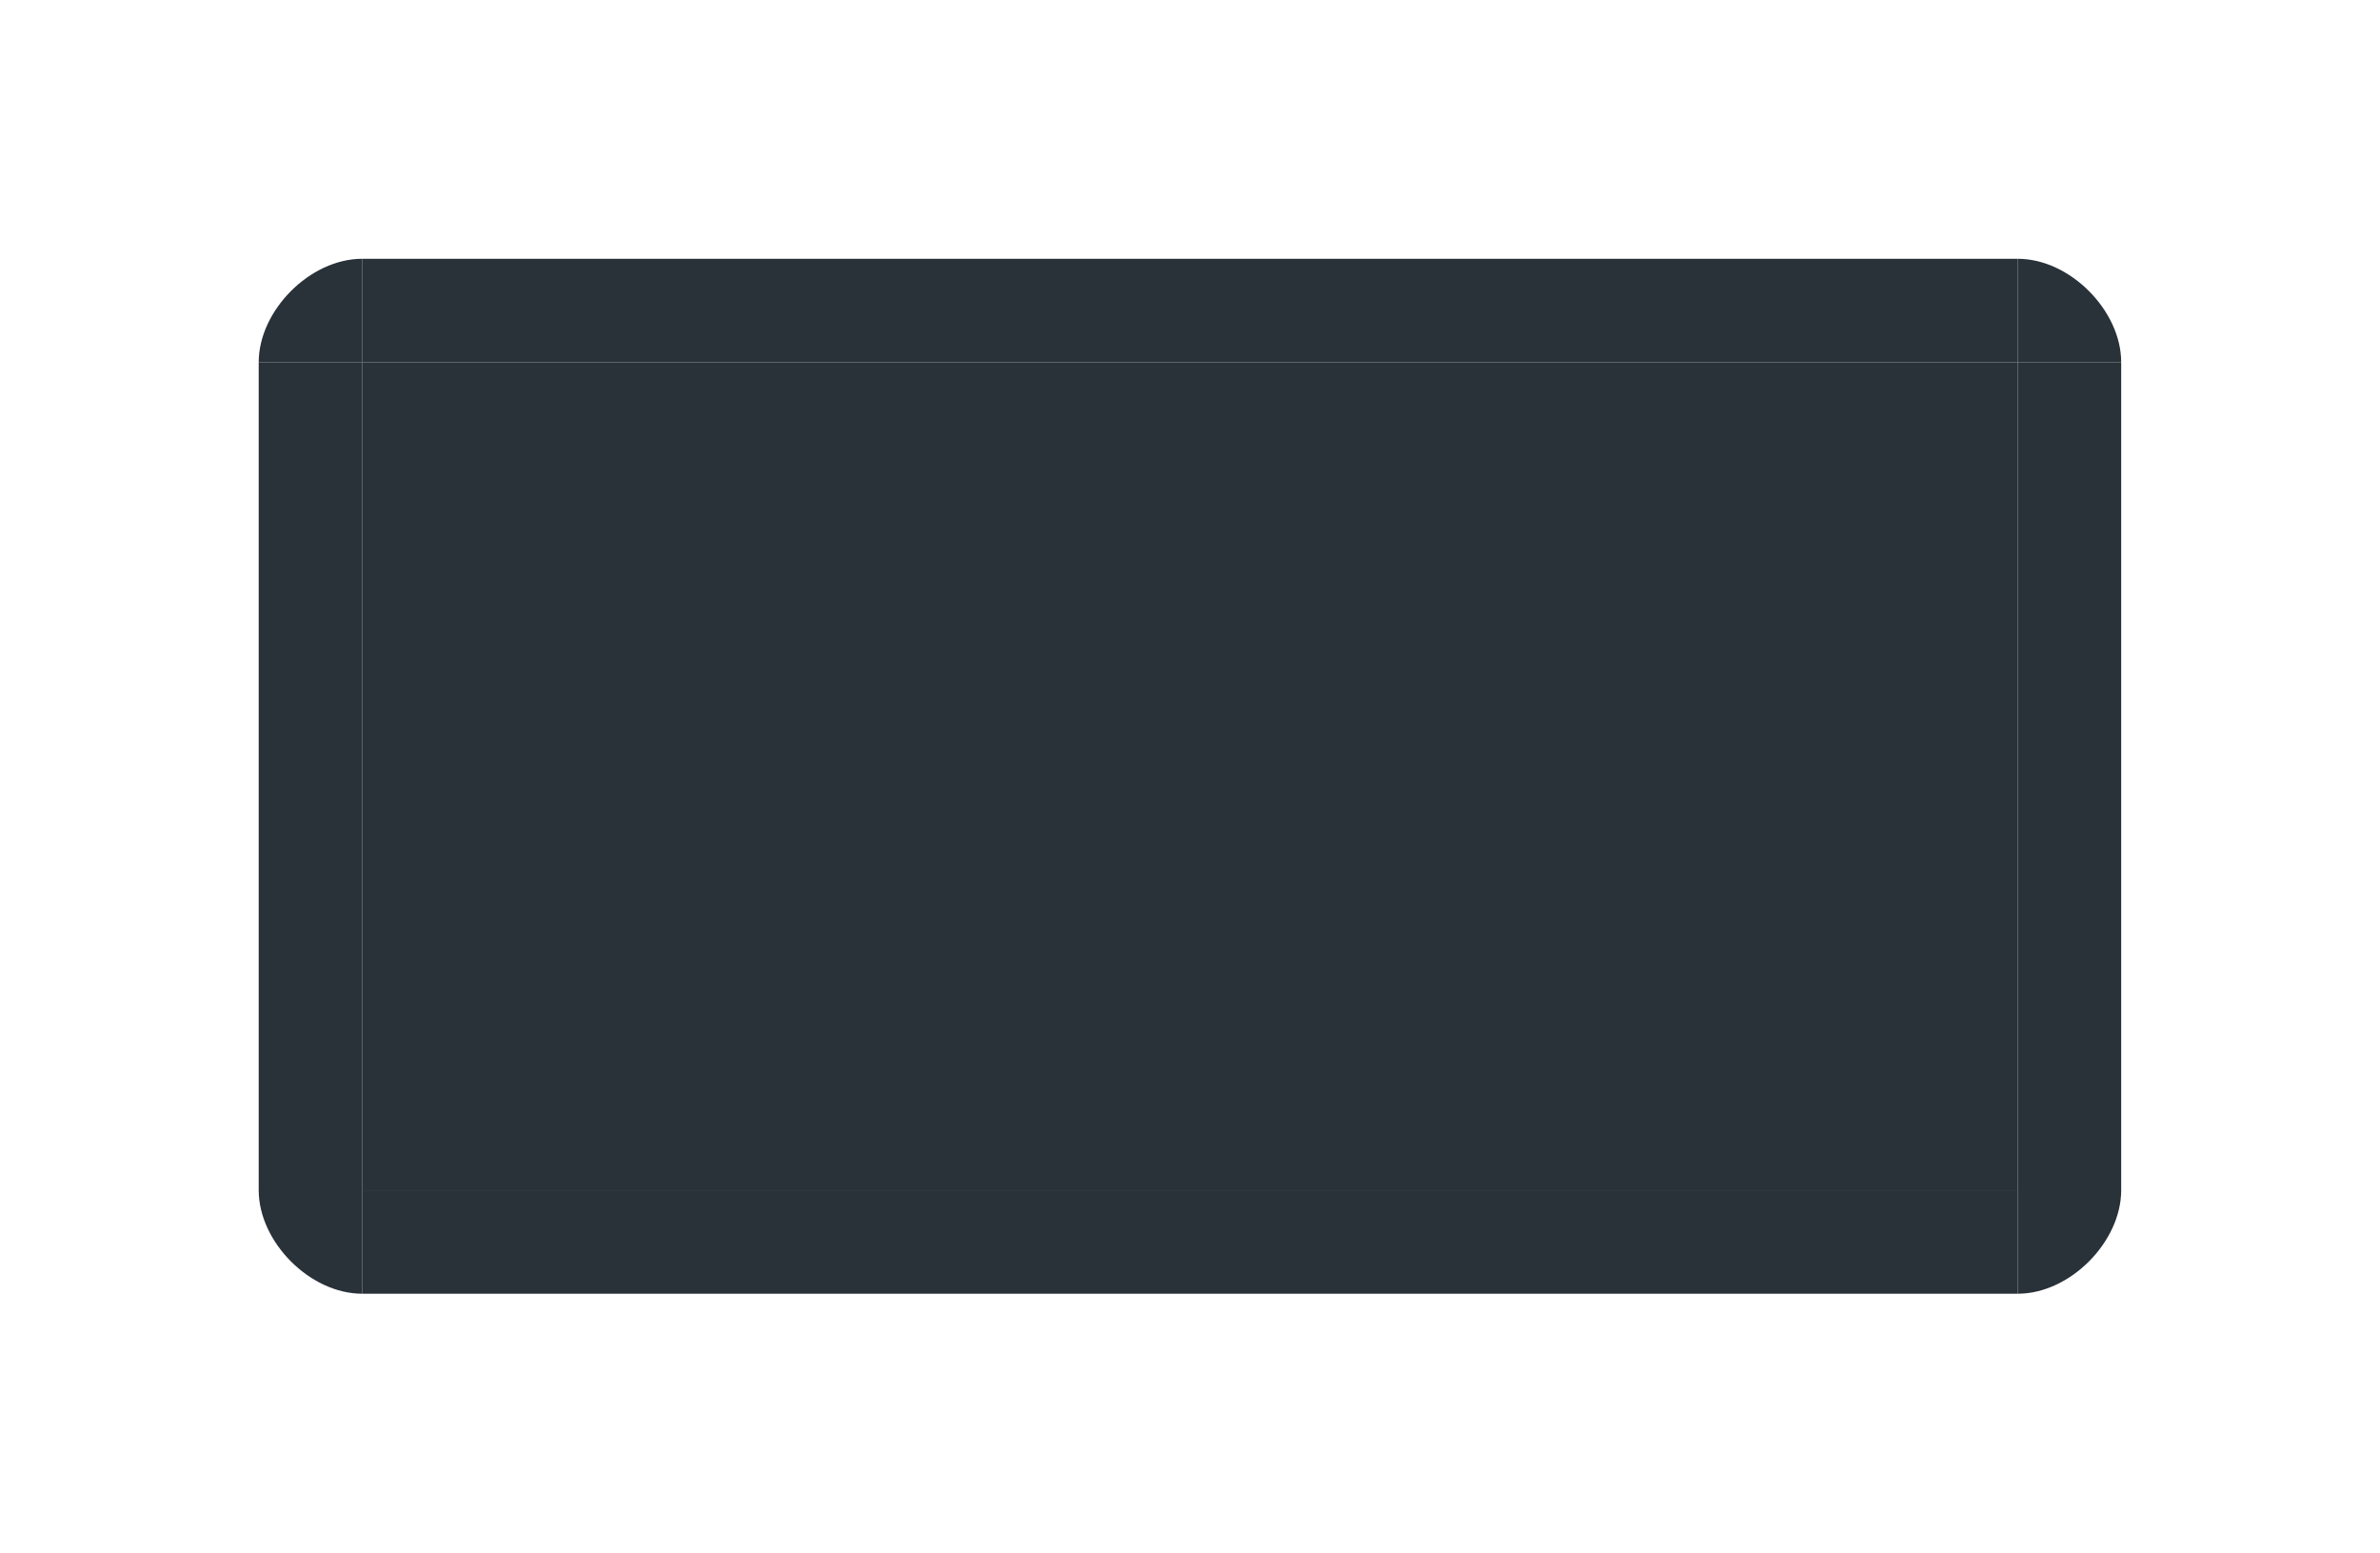
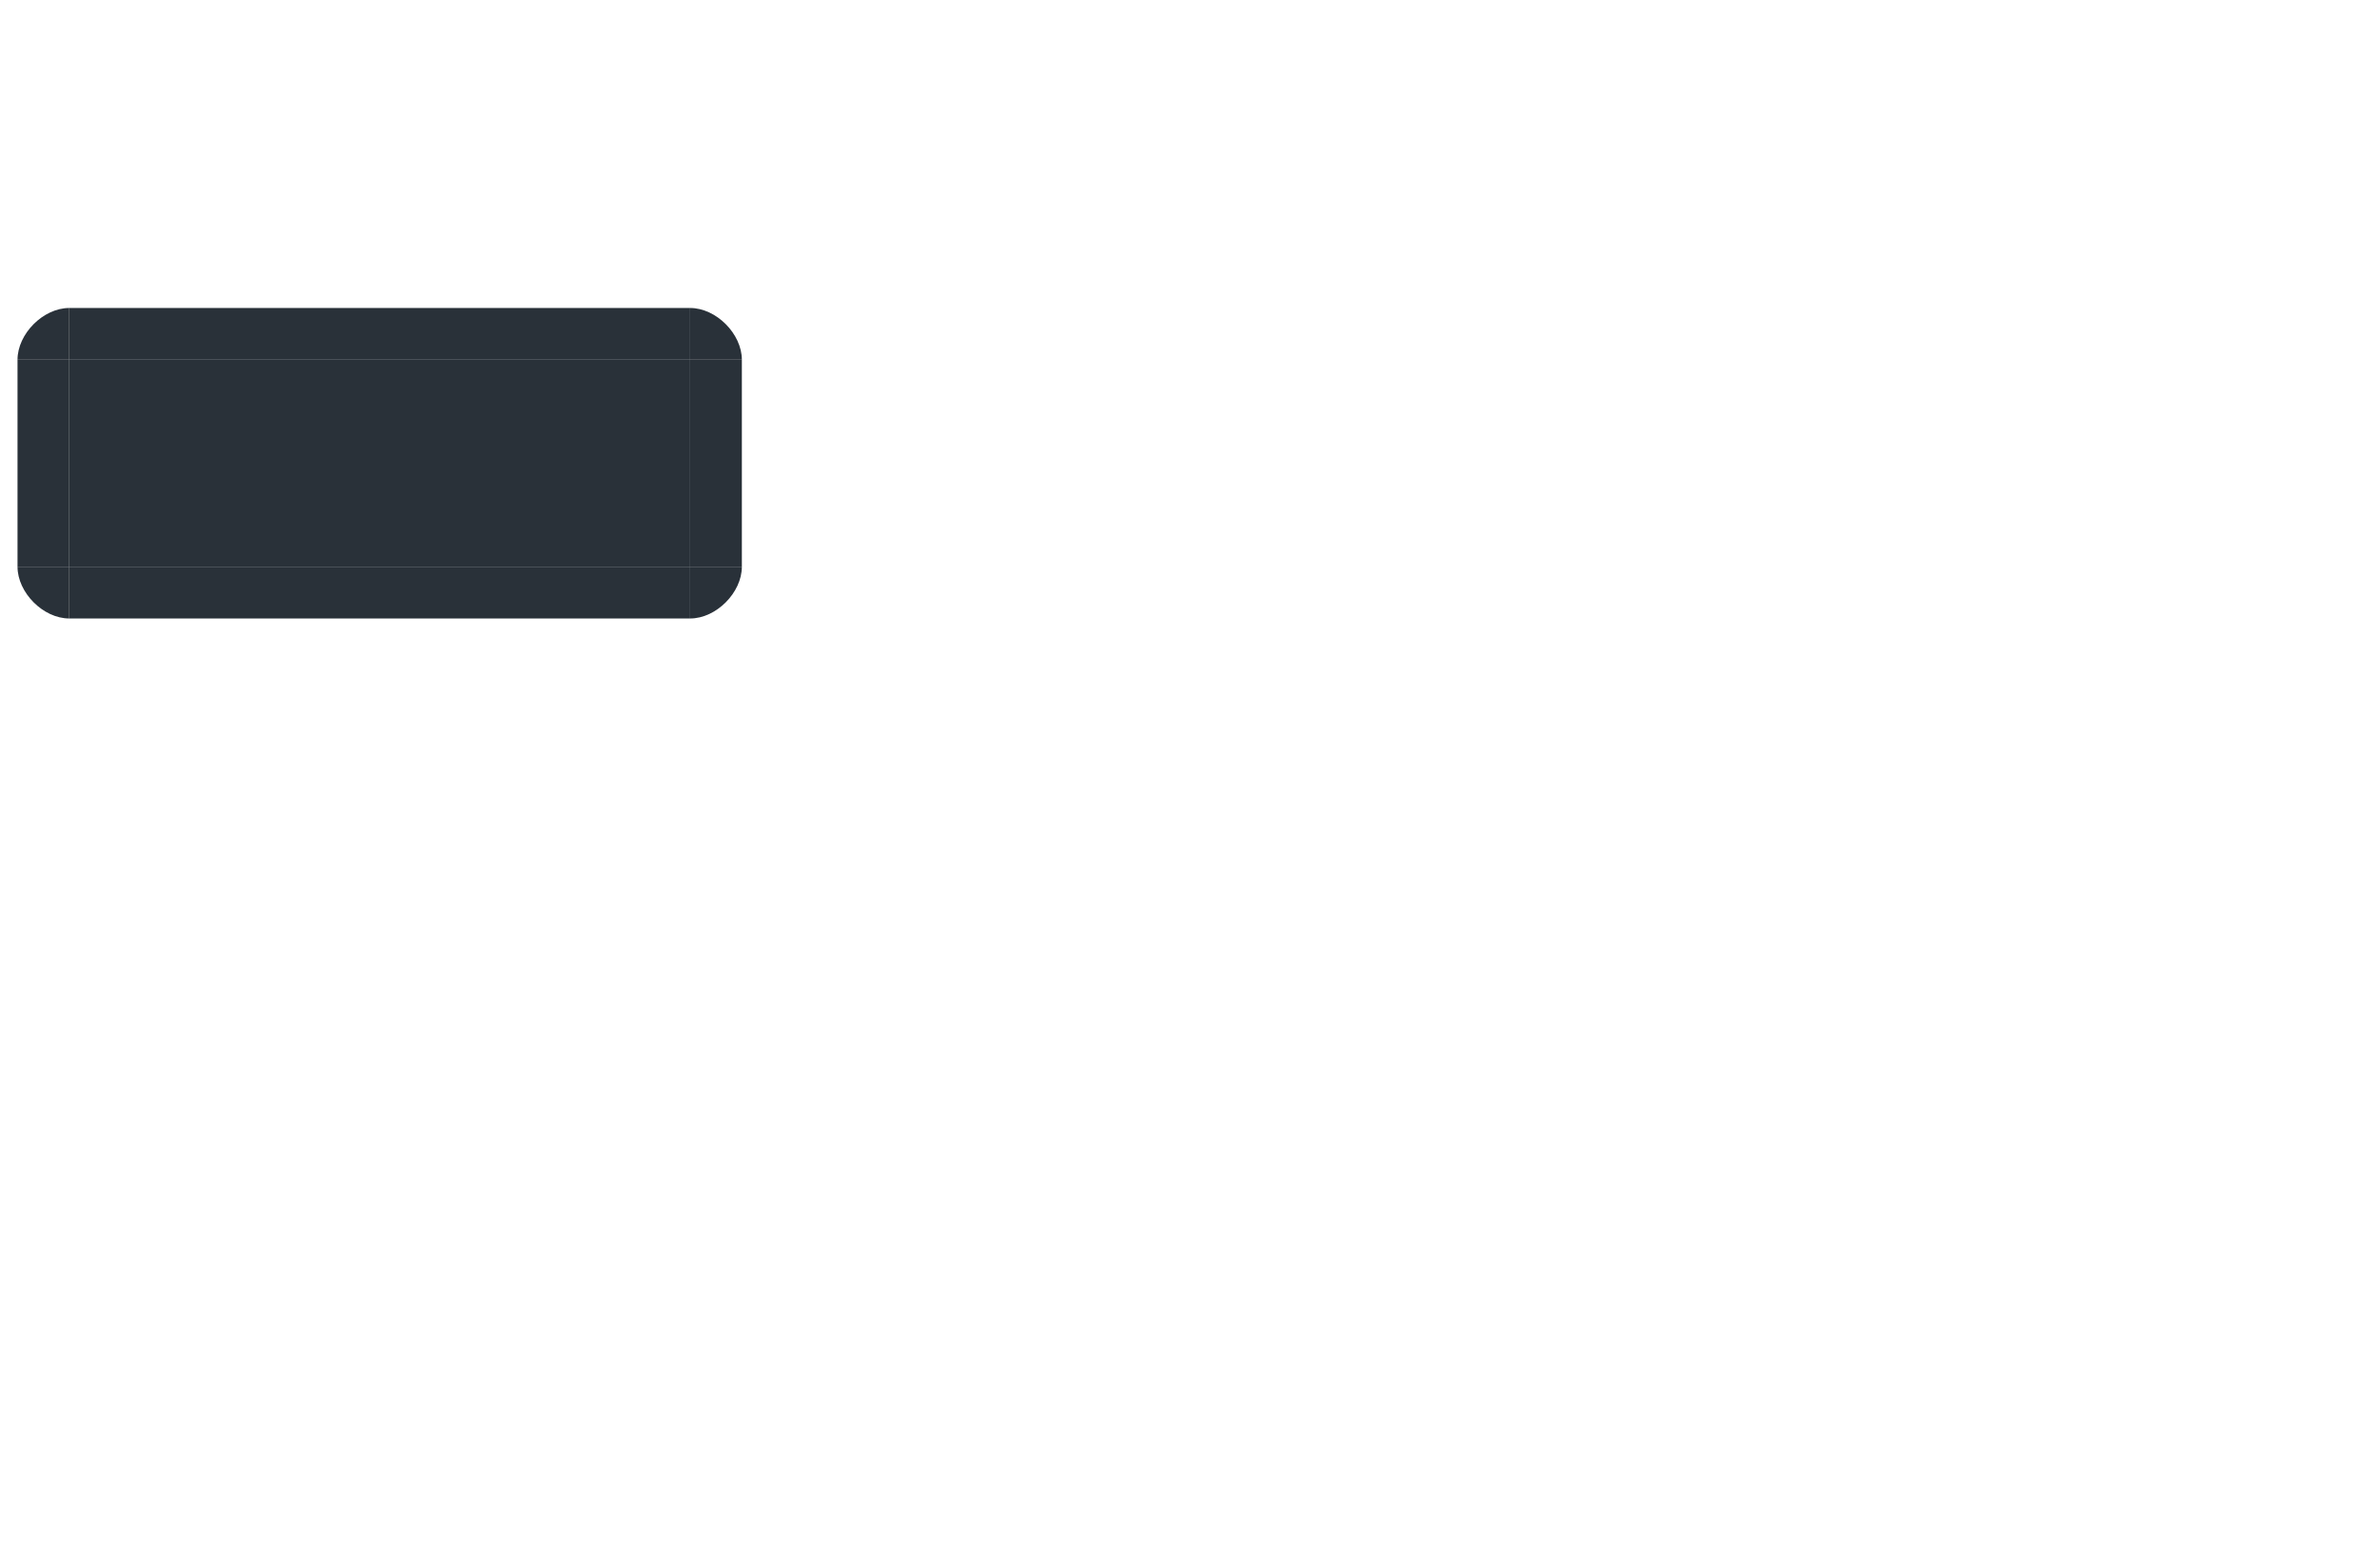
- <svg xmlns="http://www.w3.org/2000/svg" xmlns:ns1="http://www.openswatchbook.org/uri/2009/osb" xmlns:xlink="http://www.w3.org/1999/xlink" width="92" height="60" viewBox="0 0 24.342 15.875" version="1.1" id="svg8">
+ <svg xmlns="http://www.w3.org/2000/svg" xmlns:ns1="http://www.openswatchbook.org/uri/2009/osb" xmlns:xlink="http://www.w3.org/1999/xlink" width="92" height="60" viewBox="0 0 92 60" version="1.1" id="svg8">
  <defs id="defs2">
    <linearGradient id="plain" ns1:paint="solid">
      <stop style="stop-color:#293139;stop-opacity:1;" offset="0" id="stop1398" />
    </linearGradient>
-     <linearGradient xlink:href="#plain" id="linearGradient1402" x1="29.482" y1="124.189" x2="46.415" y2="124.189" gradientUnits="userSpaceOnUse" />
-     <linearGradient xlink:href="#plain" id="linearGradient1406" gradientUnits="userSpaceOnUse" x1="29.482" y1="124.189" x2="46.415" y2="124.189" gradientTransform="matrix(1,0,0,0.125,-1.4522656e-6,103.9031)" />
-     <linearGradient xlink:href="#plain" id="linearGradient1410" gradientUnits="userSpaceOnUse" gradientTransform="matrix(1,0,0,0.125,-1.4522656e-6,113.4281)" x1="29.482" y1="124.189" x2="46.415" y2="124.189" />
-     <linearGradient xlink:href="#plain" id="linearGradient1414" gradientUnits="userSpaceOnUse" gradientTransform="matrix(0.5,0,0,0.125,-143.1637,13.42931)" x1="29.482" y1="124.189" x2="46.415" y2="124.189" />
-     <linearGradient xlink:href="#plain" id="linearGradient1418" gradientUnits="userSpaceOnUse" gradientTransform="matrix(0.5,0,0,0.125,-143.1637,31.42097)" x1="29.482" y1="124.189" x2="46.415" y2="124.189" />
-     <linearGradient xlink:href="#plain" id="linearGradient1422" gradientUnits="userSpaceOnUse" gradientTransform="matrix(0,-0.06250001,0.125,0,31.42097,121.7986)" x1="29.482" y1="124.189" x2="46.415" y2="124.189" />
-     <linearGradient xlink:href="#plain" id="linearGradient1431" gradientUnits="userSpaceOnUse" gradientTransform="matrix(0,-0.06250001,-0.125,0,44.47664,121.7986)" x1="29.482" y1="124.189" x2="46.415" y2="124.189" />
-     <linearGradient xlink:href="#plain" id="linearGradient1435" gradientUnits="userSpaceOnUse" gradientTransform="matrix(0,0.06250001,0.125,0,31.42097,126.58)" x1="29.482" y1="124.189" x2="46.415" y2="124.189" />
-     <linearGradient xlink:href="#plain" id="linearGradient1439" gradientUnits="userSpaceOnUse" gradientTransform="matrix(0,0.06250001,-0.125,0,44.47664,126.58)" x1="29.482" y1="124.189" x2="46.415" y2="124.189" />
+     <linearGradient xlink:href="#plain" id="linearGradient1402" x1="29.482" y1="124.189" x2="46.415" y2="124.189" gradientUnits="userSpaceOnUse" gradientTransform="matrix(1.417323,0,0,0.9448819,-13.33036,16.81055)" />
+     <linearGradient xlink:href="#plain" id="linearGradient1406" gradientUnits="userSpaceOnUse" x1="29.482" y1="124.189" x2="46.415" y2="124.189" gradientTransform="matrix(1.417323,0,0,0.2362205,-13.33036,99.81872)" />
+     <linearGradient xlink:href="#plain" id="linearGradient1410" gradientUnits="userSpaceOnUse" gradientTransform="matrix(1.417323,0,0,0.2362205,-13.33036,109.8187)" x1="29.482" y1="124.189" x2="46.415" y2="124.189" />
+     <linearGradient xlink:href="#plain" id="linearGradient1414" gradientUnits="userSpaceOnUse" gradientTransform="matrix(0.472441,0,0,0.2362205,-152.0833,-1.880704)" x1="29.482" y1="124.189" x2="46.415" y2="124.189" />
+     <linearGradient xlink:href="#plain" id="linearGradient1418" gradientUnits="userSpaceOnUse" gradientTransform="matrix(0.472441,0,0,0.2362205,-152.0834,24.1193)" x1="29.482" y1="124.189" x2="46.415" y2="124.189" />
+     <linearGradient xlink:href="#plain" id="linearGradient1422" gradientUnits="userSpaceOnUse" gradientTransform="matrix(0,-0.1181106,0.2362203,0,24.11932,133.6369)" x1="29.482" y1="124.189" x2="46.415" y2="124.189" />
+     <linearGradient xlink:href="#plain" id="linearGradient1431" gradientUnits="userSpaceOnUse" gradientTransform="matrix(0,-0.1181106,-0.2362203,0,56.7914,133.6369)" x1="29.482" y1="124.189" x2="46.415" y2="124.189" />
+     <linearGradient xlink:href="#plain" id="linearGradient1435" gradientUnits="userSpaceOnUse" gradientTransform="matrix(0,0.1181106,0.2362203,0,24.11932,134.6726)" x1="29.482" y1="124.189" x2="46.415" y2="124.189" />
+     <linearGradient xlink:href="#plain" id="linearGradient1439" gradientUnits="userSpaceOnUse" gradientTransform="matrix(0,0.1181106,-0.2362203,0,56.7914,134.6726)" x1="29.482" y1="124.189" x2="46.415" y2="124.189" />
  </defs>
  <g transform="translate(-25.77797,-116.2518)" id="layer1">
-     <rect style="opacity:1;fill:url(#linearGradient1402);fill-opacity:1;fill-rule:evenodd;stroke:none;stroke-width:0.136;stroke-linecap:butt;stroke-linejoin:round;stroke-miterlimit:4;stroke-dasharray:none;stroke-dashoffset:0;stroke-opacity:1;paint-order:normal" id="plain-center" width="16.933" height="8.467" x="29.482" y="119.956" />
-     <rect y="118.898" x="29.482" height="1.058" width="16.933" id="plain-top" style="opacity:1;fill:url(#linearGradient1406);fill-opacity:1;fill-rule:evenodd;stroke:none;stroke-width:0.048;stroke-linecap:butt;stroke-linejoin:round;stroke-miterlimit:4;stroke-dasharray:none;stroke-dashoffset:0;stroke-opacity:1;paint-order:normal" />
-     <rect style="opacity:1;fill:url(#linearGradient1410);fill-opacity:1;fill-rule:evenodd;stroke:none;stroke-width:0.048;stroke-linecap:butt;stroke-linejoin:round;stroke-miterlimit:4;stroke-dasharray:none;stroke-dashoffset:0;stroke-opacity:1;paint-order:normal" id="plain-bottom" width="16.933" height="1.058" x="29.482" y="128.423" />
-     <rect style="opacity:1;fill:url(#linearGradient1414);fill-opacity:1;fill-rule:evenodd;stroke:none;stroke-width:0.034;stroke-linecap:butt;stroke-linejoin:round;stroke-miterlimit:4;stroke-dasharray:none;stroke-dashoffset:0;stroke-opacity:1;paint-order:normal" id="plain-left" width="8.467" height="1.058" x="-128.423" y="28.424" transform="rotate(-90)" />
-     <rect transform="rotate(-90)" y="46.415" x="-128.423" height="1.058" width="8.467" id="plain-right" style="opacity:1;fill:url(#linearGradient1418);fill-opacity:1;fill-rule:evenodd;stroke:none;stroke-width:0.034;stroke-linecap:butt;stroke-linejoin:round;stroke-miterlimit:4;stroke-dasharray:none;stroke-dashoffset:0;stroke-opacity:1;paint-order:normal" />
-     <path style="opacity:1;fill:url(#linearGradient1422);fill-opacity:1;fill-rule:evenodd;stroke:none;stroke-width:0.012;stroke-linecap:butt;stroke-linejoin:round;stroke-miterlimit:4;stroke-dasharray:none;stroke-dashoffset:0;stroke-opacity:1;paint-order:normal" d="m 46.415,119.956 v -1.058 c 0.535,0 1.058,0.531 1.058,1.058 z" id="plain-topright" />
-     <path id="plain-topleft" d="m 29.482,119.956 v -1.058 c -0.535,0 -1.058,0.531 -1.058,1.058 z" style="opacity:1;fill:url(#linearGradient1431);fill-opacity:1;fill-rule:evenodd;stroke:none;stroke-width:0.012;stroke-linecap:butt;stroke-linejoin:round;stroke-miterlimit:4;stroke-dasharray:none;stroke-dashoffset:0;stroke-opacity:1;paint-order:normal" />
-     <path id="plain-bottomright" d="m 46.415,128.423 v 1.058 c 0.535,0 1.058,-0.531 1.058,-1.058 z" style="opacity:1;fill:url(#linearGradient1435);fill-opacity:1;fill-rule:evenodd;stroke:none;stroke-width:0.012;stroke-linecap:butt;stroke-linejoin:round;stroke-miterlimit:4;stroke-dasharray:none;stroke-dashoffset:0;stroke-opacity:1;paint-order:normal" />
-     <path id="plain-bottomleft" d="m 29.482,128.423 v 1.058 c -0.535,0 -1.058,-0.531 -1.058,-1.058 z" style="opacity:1;fill:url(#linearGradient1439);fill-opacity:1;fill-rule:evenodd;stroke:none;stroke-width:0.012;stroke-linecap:butt;stroke-linejoin:round;stroke-miterlimit:4;stroke-dasharray:none;stroke-dashoffset:0;stroke-opacity:1;paint-order:normal" />
+     <rect style="opacity:1;fill:url(#linearGradient1402);fill-opacity:1;fill-rule:evenodd;stroke:none;stroke-width:0.157;stroke-linecap:butt;stroke-linejoin:round;stroke-miterlimit:4;stroke-dasharray:none;stroke-dashoffset:0;stroke-opacity:1;paint-order:normal" id="plain-center" width="24" height="8" x="28.455" y="130.155" />
+     <rect y="128.155" x="28.455" height="2" width="24" id="plain-top" style="opacity:1;fill:url(#linearGradient1406);fill-opacity:1;fill-rule:evenodd;stroke:none;stroke-width:0.078;stroke-linecap:butt;stroke-linejoin:round;stroke-miterlimit:4;stroke-dasharray:none;stroke-dashoffset:0;stroke-opacity:1;paint-order:normal" />
+     <rect style="opacity:1;fill:url(#linearGradient1410);fill-opacity:1;fill-rule:evenodd;stroke:none;stroke-width:0.078;stroke-linecap:butt;stroke-linejoin:round;stroke-miterlimit:4;stroke-dasharray:none;stroke-dashoffset:0;stroke-opacity:1;paint-order:normal" id="plain-bottom" width="24" height="2" x="28.455" y="138.155" />
+     <rect style="opacity:1;fill:url(#linearGradient1414);fill-opacity:1;fill-rule:evenodd;stroke:none;stroke-width:0.045;stroke-linecap:butt;stroke-linejoin:round;stroke-miterlimit:4;stroke-dasharray:none;stroke-dashoffset:0;stroke-opacity:1;paint-order:normal" id="plain-left" width="8" height="2" x="-138.155" y="26.455" transform="rotate(-90)" />
+     <rect transform="rotate(-90)" y="52.455" x="-138.155" height="2" width="8" id="plain-right" style="opacity:1;fill:url(#linearGradient1418);fill-opacity:1;fill-rule:evenodd;stroke:none;stroke-width:0.045;stroke-linecap:butt;stroke-linejoin:round;stroke-miterlimit:4;stroke-dasharray:none;stroke-dashoffset:0;stroke-opacity:1;paint-order:normal" />
+     <path style="opacity:1;fill:url(#linearGradient1422);fill-opacity:1;fill-rule:evenodd;stroke:none;stroke-width:0.023;stroke-linecap:butt;stroke-linejoin:round;stroke-miterlimit:4;stroke-dasharray:none;stroke-dashoffset:0;stroke-opacity:1;paint-order:normal" d="m 52.455,130.155 v -2 c 1.011,0 2,1.003 2,2 z" id="plain-topright" />
+     <path id="plain-topleft" d="m 28.455,130.155 v -2 c -1.011,0 -2,1.003 -2,2 z" style="opacity:1;fill:url(#linearGradient1431);fill-opacity:1;fill-rule:evenodd;stroke:none;stroke-width:0.023;stroke-linecap:butt;stroke-linejoin:round;stroke-miterlimit:4;stroke-dasharray:none;stroke-dashoffset:0;stroke-opacity:1;paint-order:normal" />
+     <path id="plain-bottomright" d="m 52.455,138.155 v 2 c 1.011,0 2,-1.003 2,-2 z" style="opacity:1;fill:url(#linearGradient1435);fill-opacity:1;fill-rule:evenodd;stroke:none;stroke-width:0.023;stroke-linecap:butt;stroke-linejoin:round;stroke-miterlimit:4;stroke-dasharray:none;stroke-dashoffset:0;stroke-opacity:1;paint-order:normal" />
+     <path id="plain-bottomleft" d="m 28.455,138.155 v 2 c -1.011,0 -2,-1.003 -2,-2 z" style="opacity:1;fill:url(#linearGradient1439);fill-opacity:1;fill-rule:evenodd;stroke:none;stroke-width:0.023;stroke-linecap:butt;stroke-linejoin:round;stroke-miterlimit:4;stroke-dasharray:none;stroke-dashoffset:0;stroke-opacity:1;paint-order:normal" />
  </g>
</svg>
